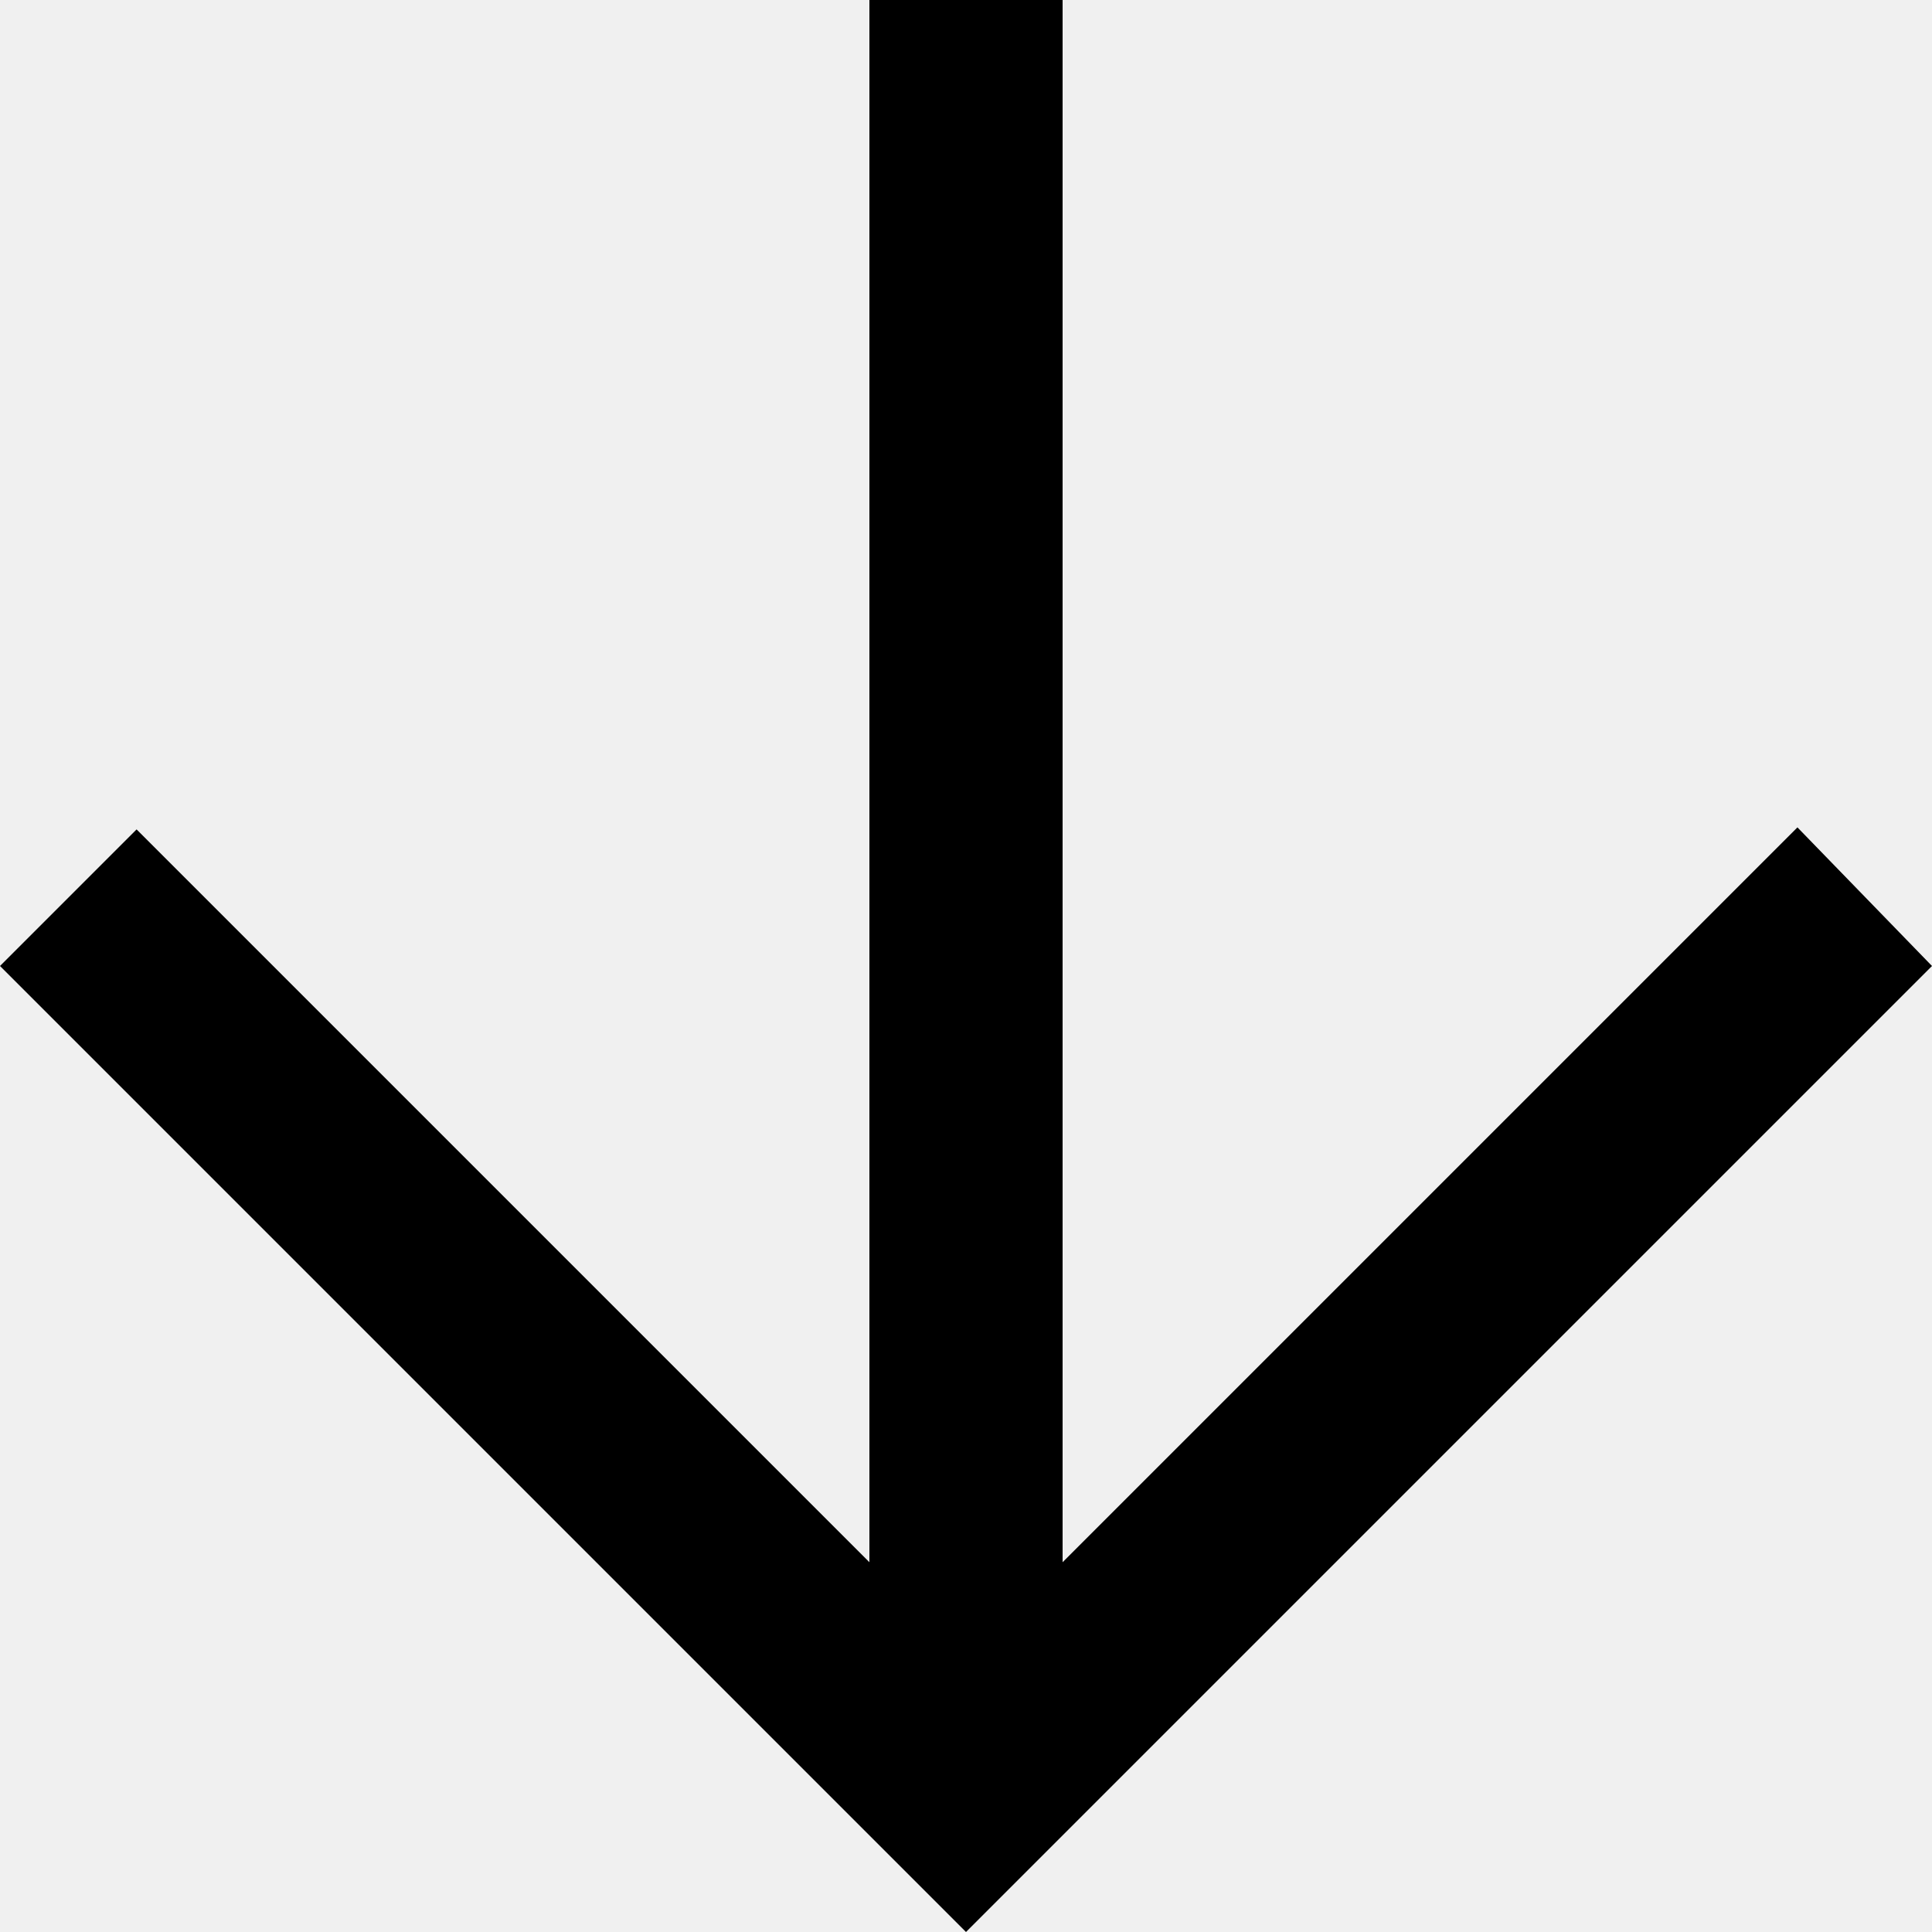
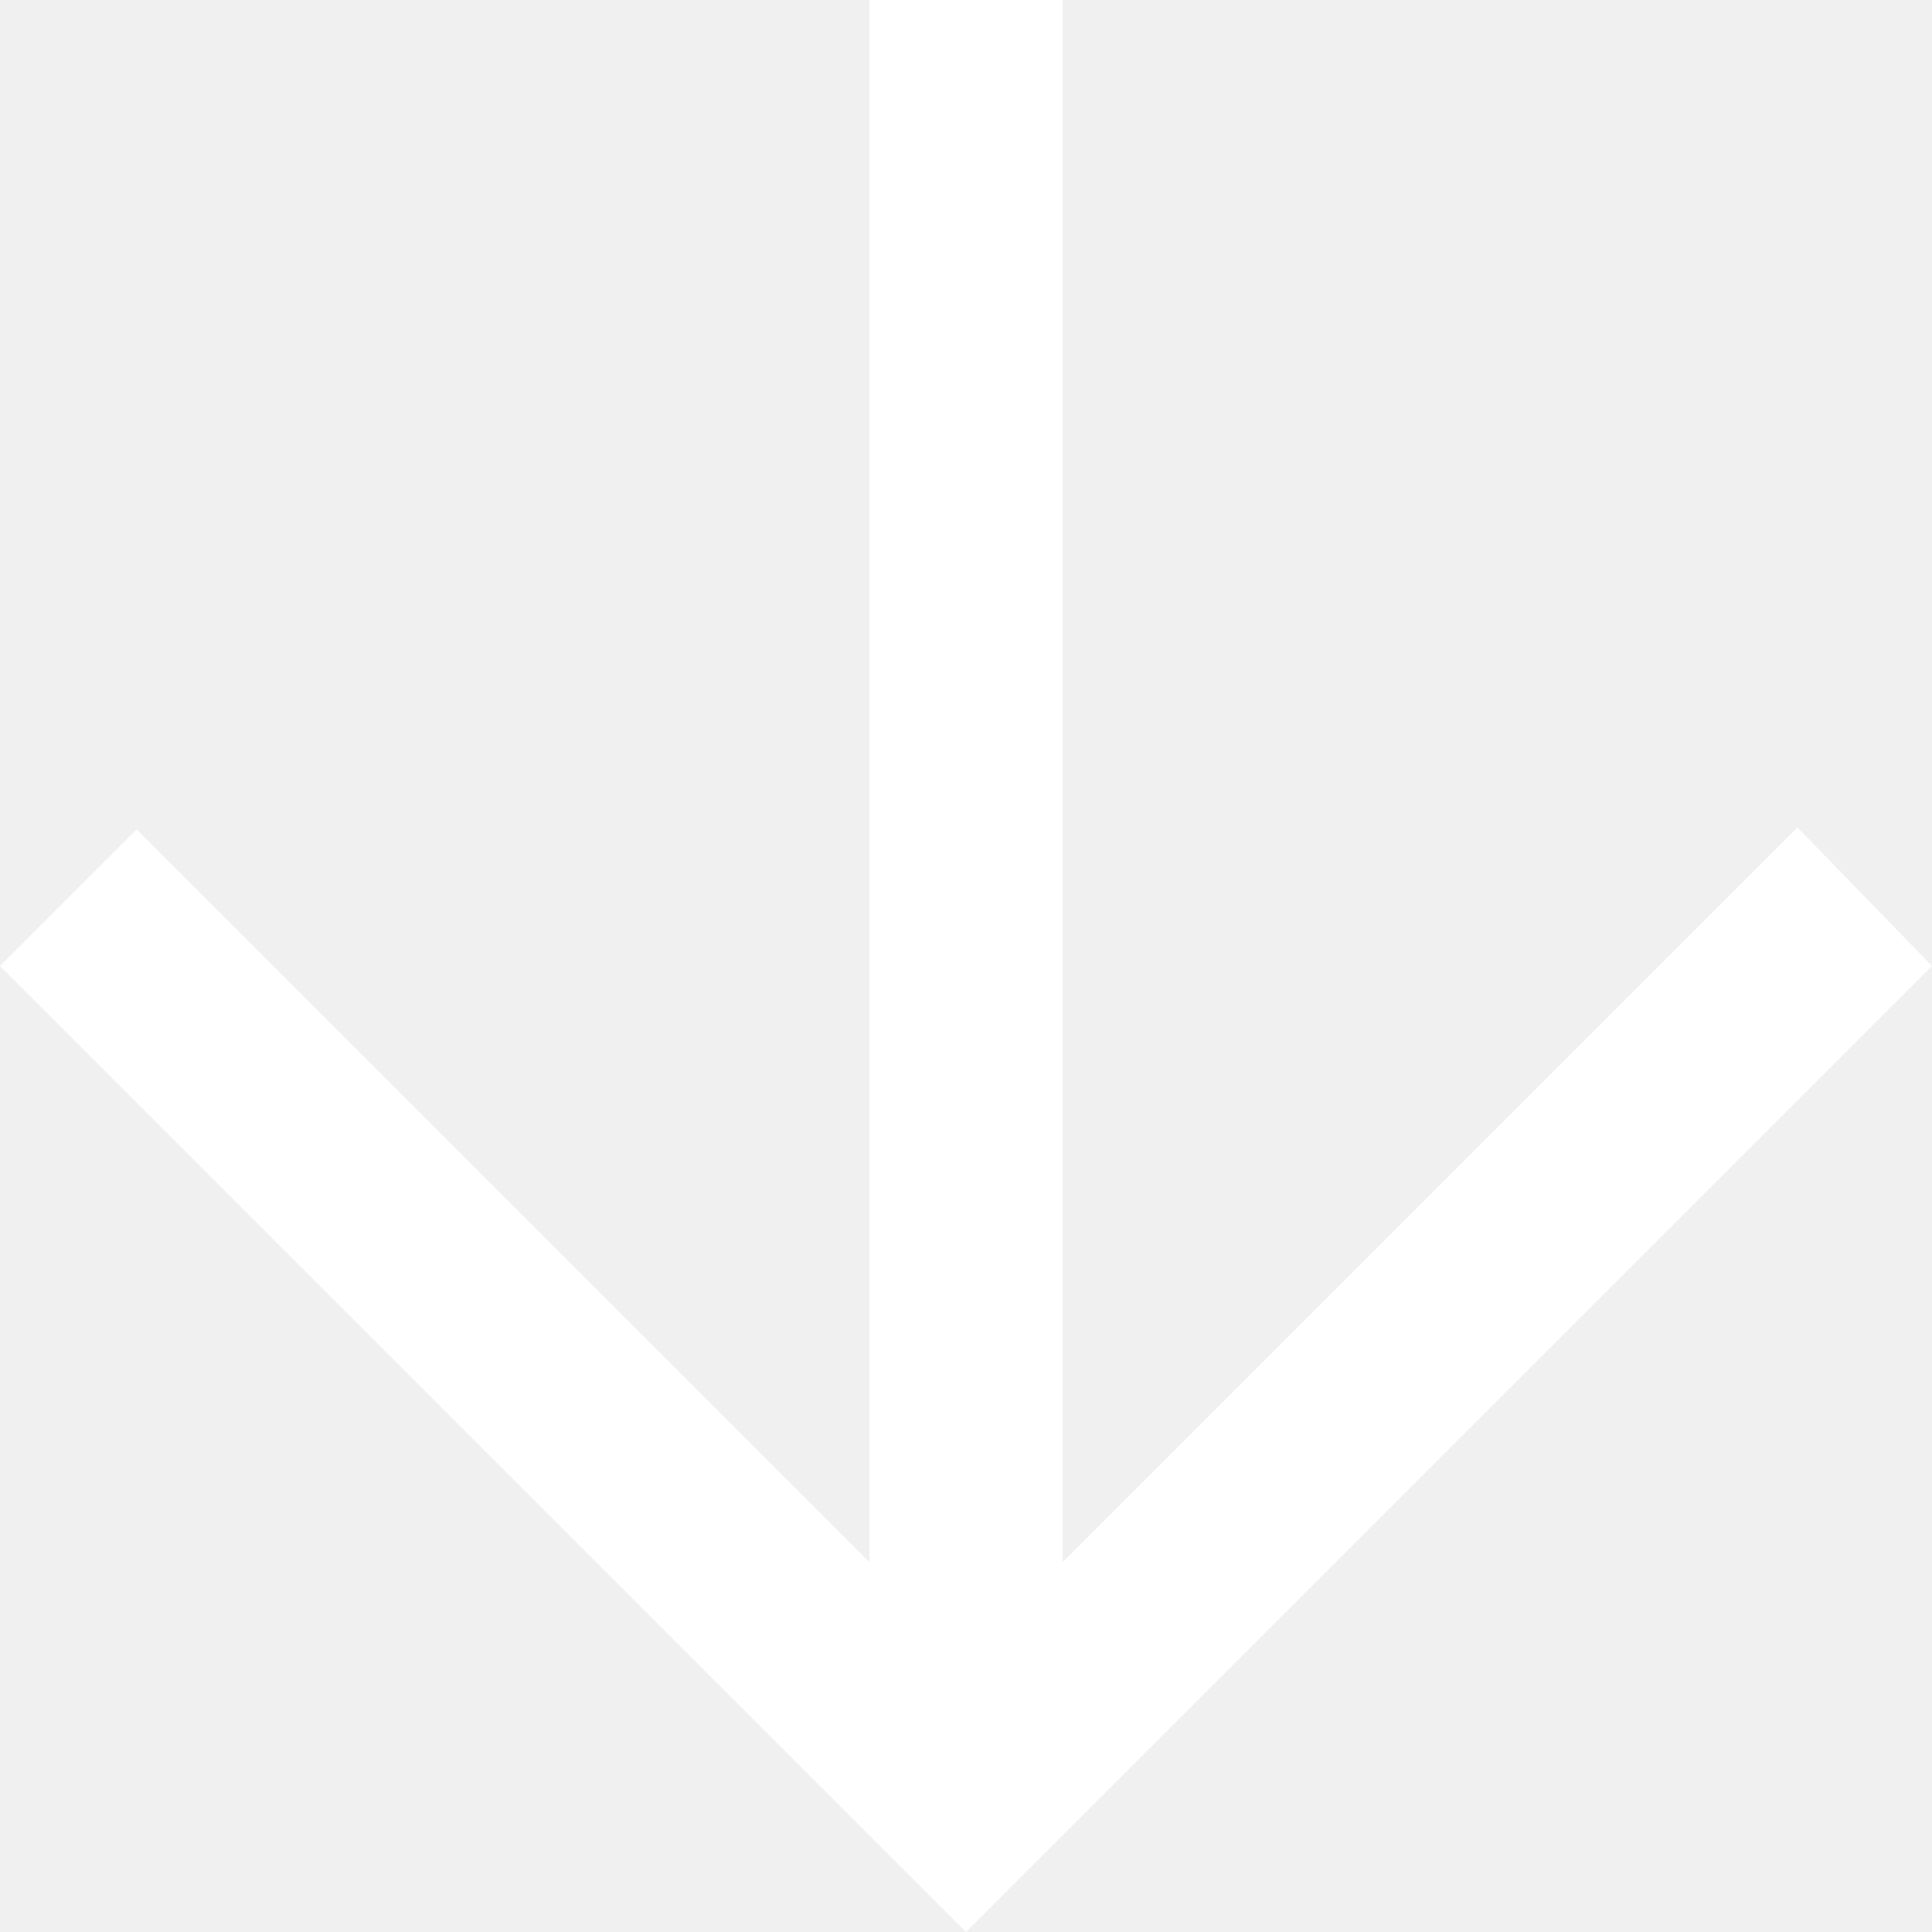
- <svg xmlns="http://www.w3.org/2000/svg" width="800px" height="800px" viewBox="0 0 20 20" version="1.1">
+ <svg xmlns="http://www.w3.org/2000/svg" id="Layer_1" data-name="Layer 1" viewBox="0 0 800 800">
  <defs>
- 
- </defs>
-   <g id="Page-1" stroke="none" stroke-width="1" fill="none" fill-rule="evenodd">
-     <g id="Dribbble-Light-Preview" transform="translate(-220, -6639)" fill="#000000">
-       <g id="icons" transform="translate(56, 160)">
-         <path d="M184,6489 L182.607,6487.565 L175,6495.172 L175,6479 L173,6479 L173,6495.172 L165.414,6487.586 L164,6489 C167.661,6492.661 170.496,6495.496 174,6499 L184,6489" id="arrow_down-[#348]">
- 
- </path>
+     <style>.cls-1{fill:#fff;fill-rule:evenodd;}</style>
+   </defs>
+   <g id="Page-1">
+     <g id="Dribbble-Light-Preview">
+       <g id="icons">
+         <path id="arrow_down-_348_" data-name="arrow_down-[#348]" class="cls-1" d="M800,400l-55.72-57.4L440,646.88V0H360V646.88L56.56,343.44,0,400,400,800,800,400" transform="translate(0 0)" />
      </g>
    </g>
  </g>
</svg>
